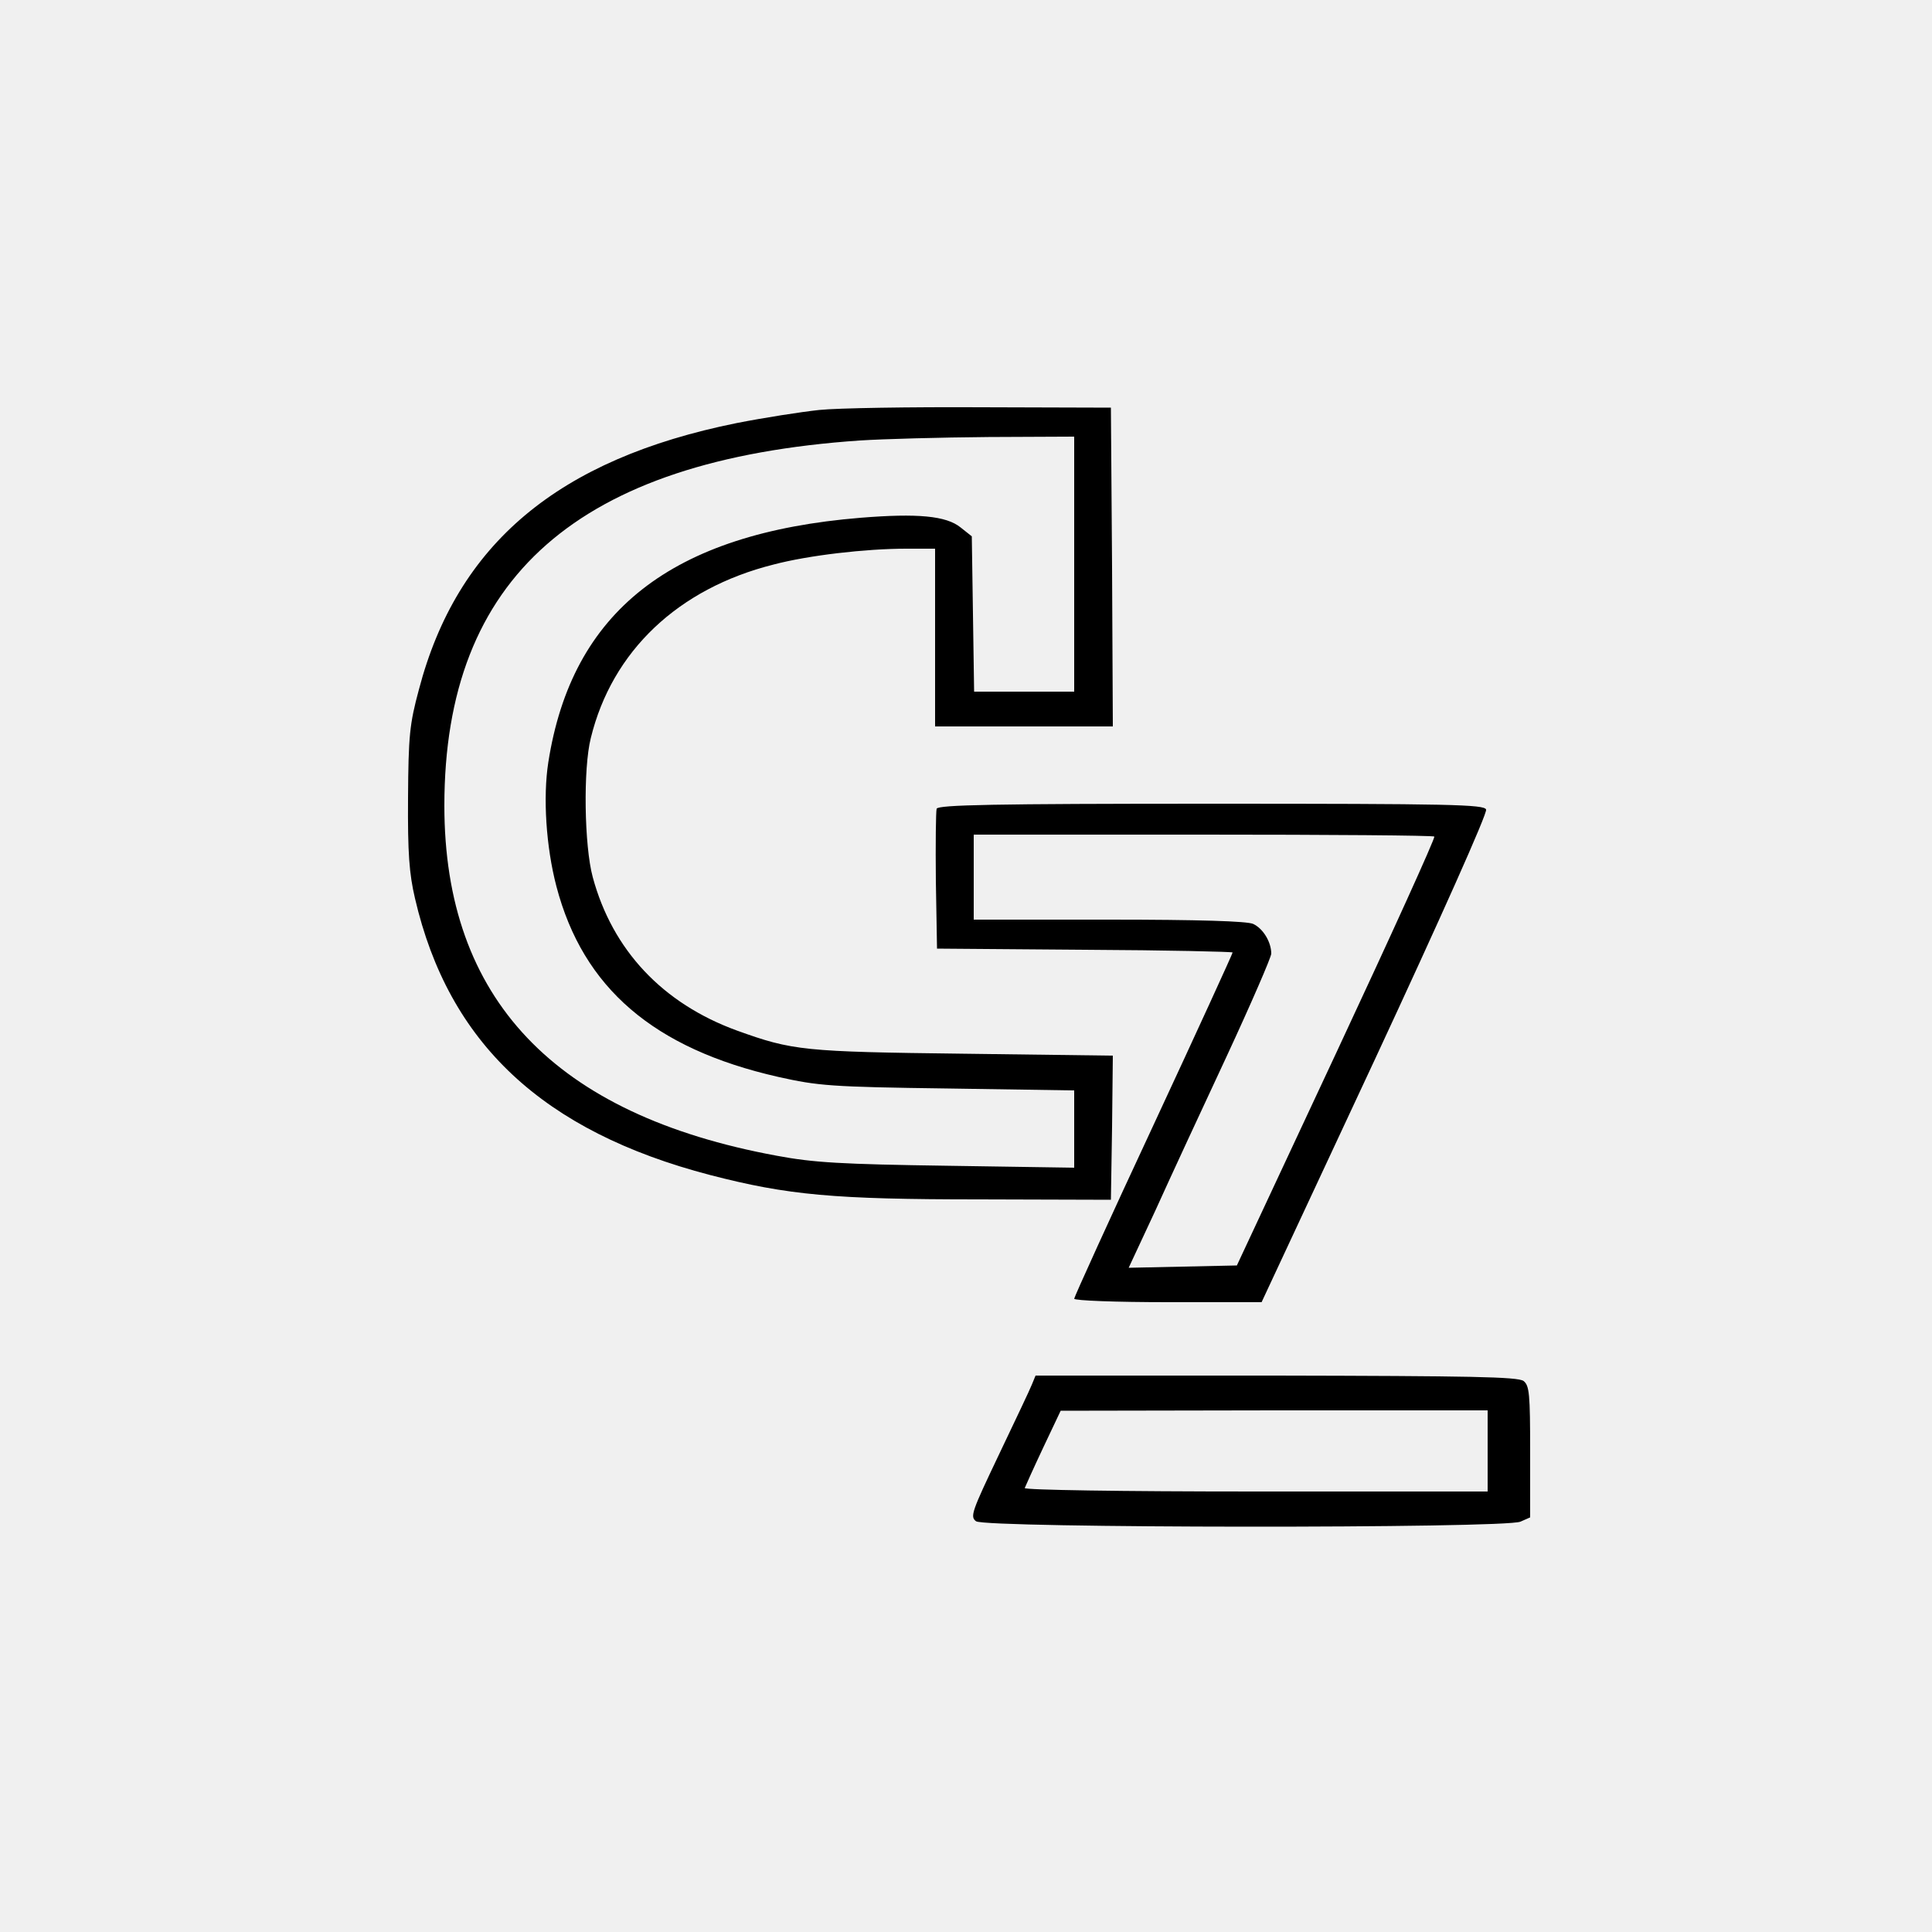
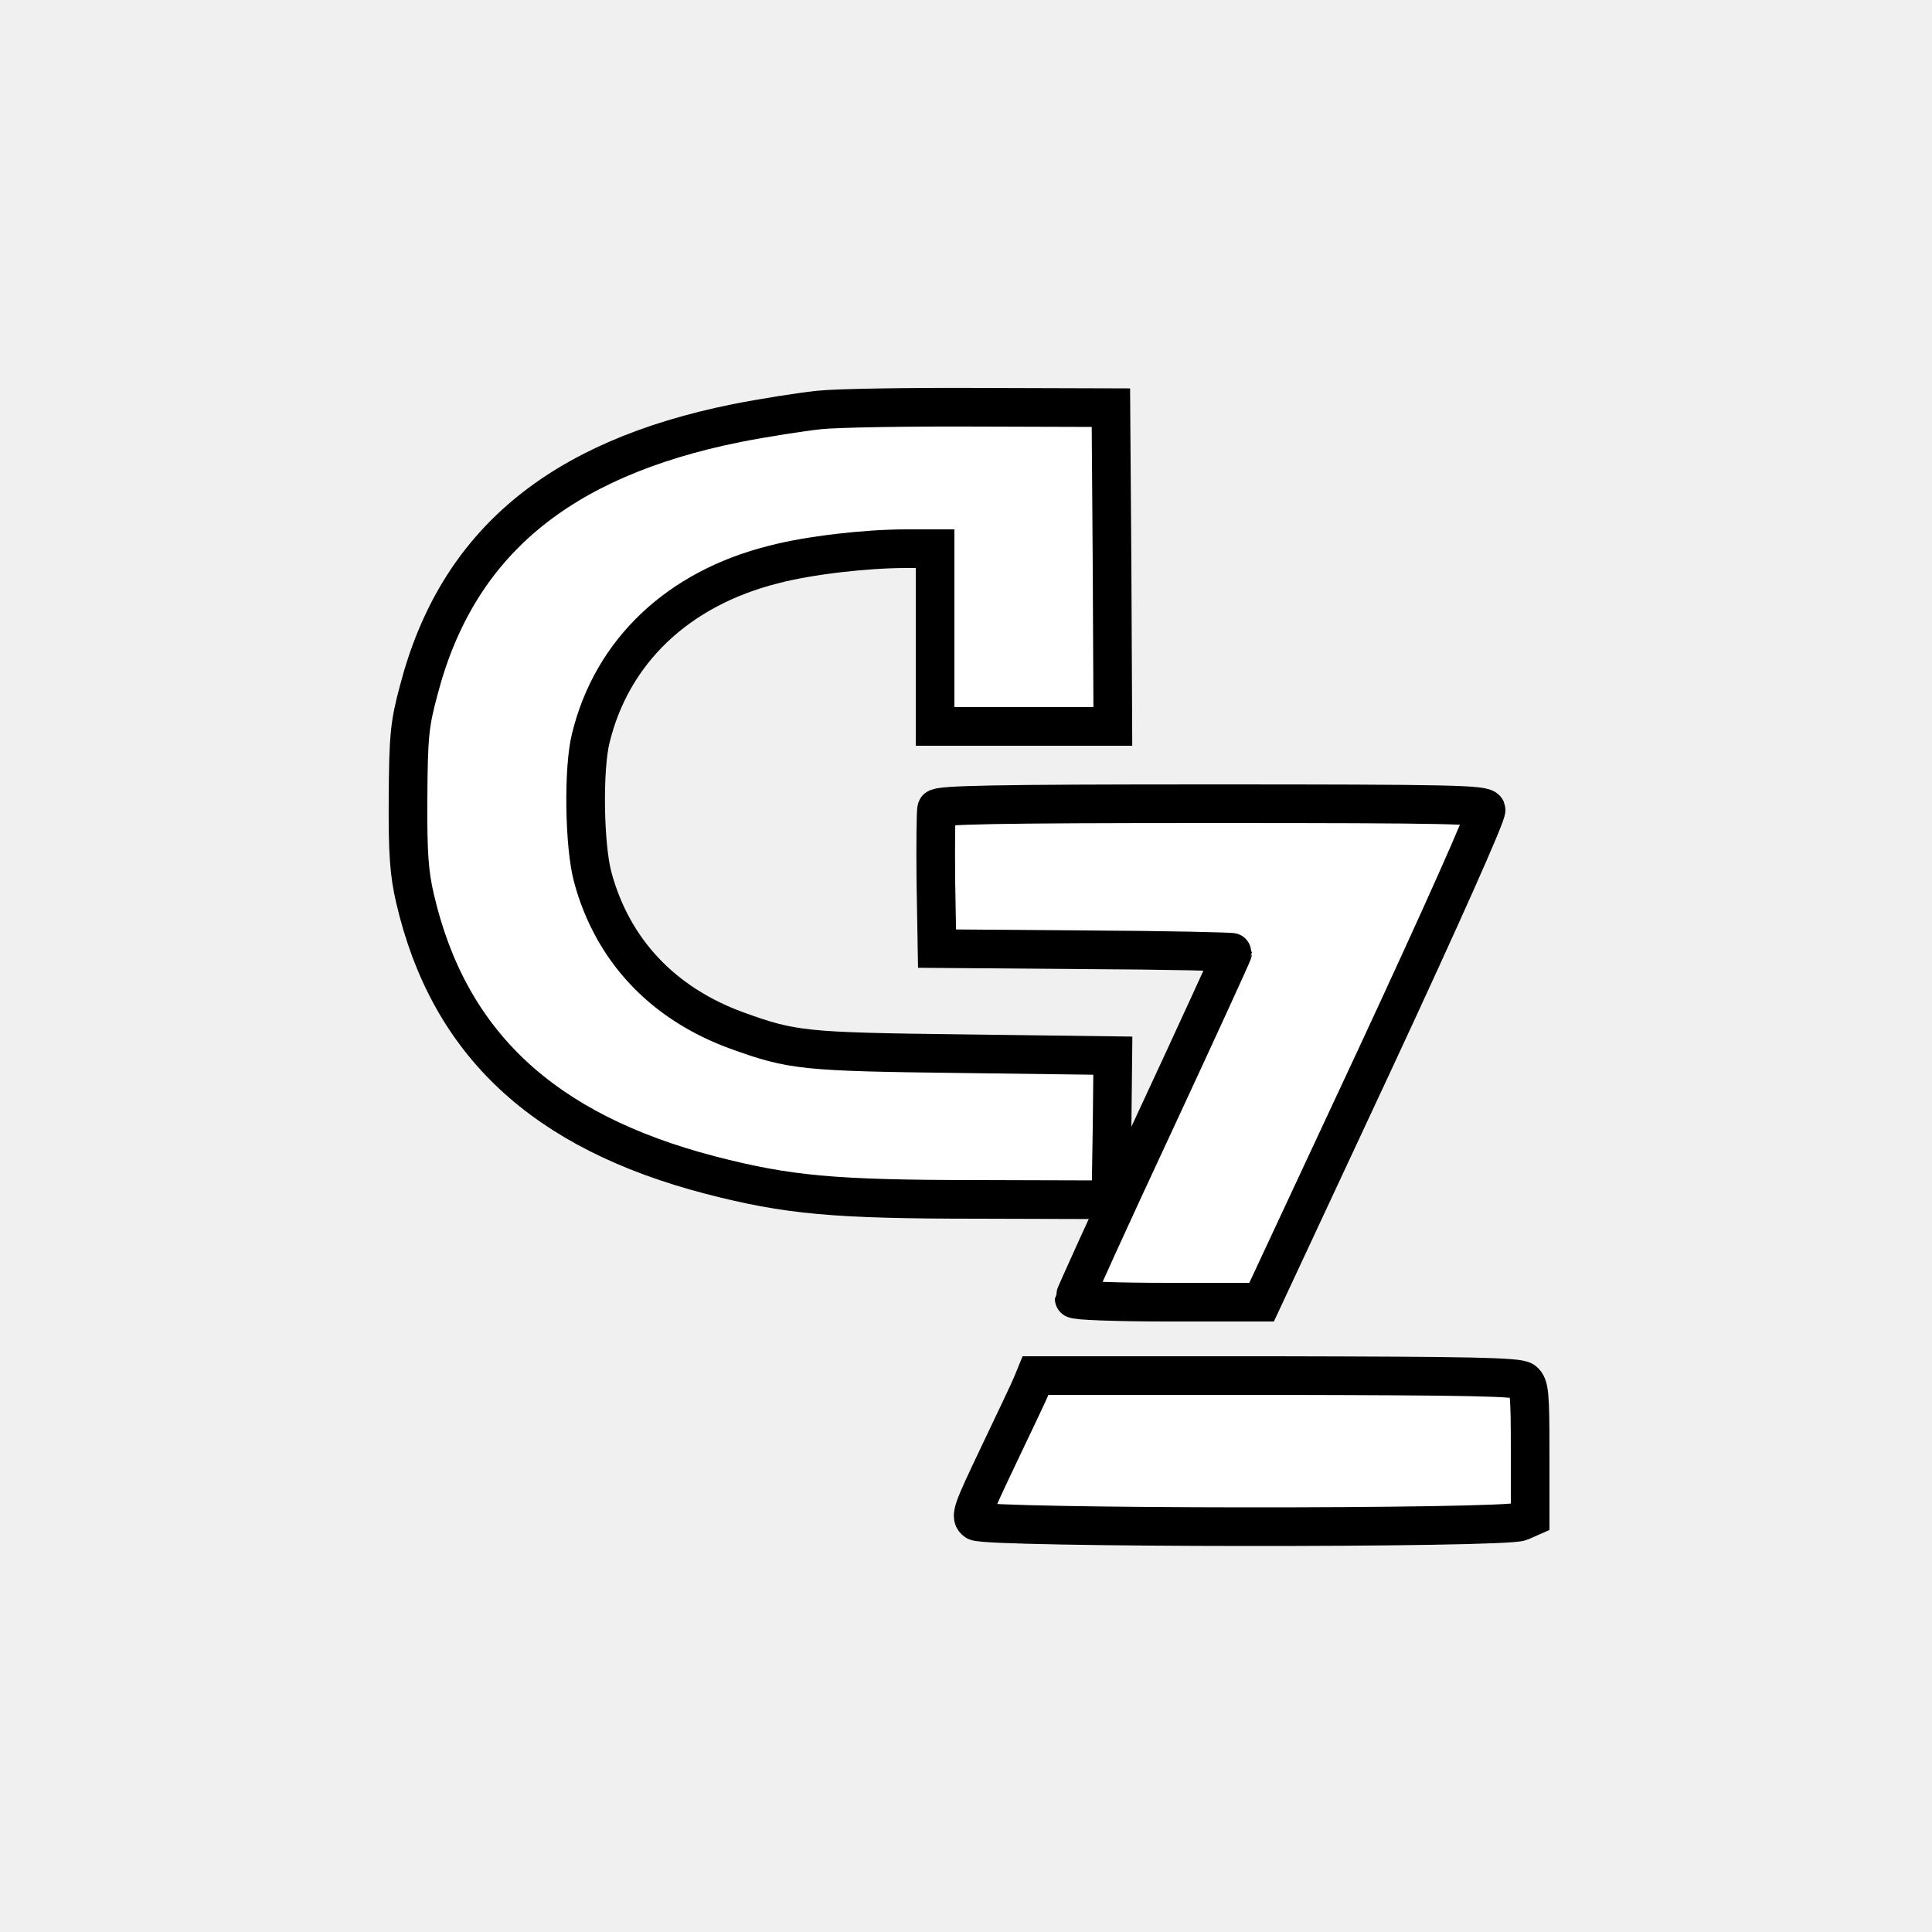
- <svg xmlns="http://www.w3.org/2000/svg" version="1.0" width="500pt" height="500pt" viewBox="0 0 500 500" preserveAspectRatio="xMidYMid meet">
-   <g transform="translate(0,500) scale(0.1,-0.1)" fill="#000000" stroke="none">
-     <path d="M2120 3939 c-47 -5 -143 -20 -214 -34 -461 -93 -723 -312 -822 -690 -24 -89 -27 -119 -28 -280 -1 -143 3 -196 18 -260 87 -375 331 -603 764 -716 201 -52 320 -63 697 -63 l340 -1 3 187 2 186 -387 5 c-413 5 -442 8 -586 60 -192 70 -322 208 -373 397 -22 81 -25 281 -5 360 55 225 226 387 473 449 91 24 239 41 343 41 l75 0 0 -230 0 -230 230 0 230 0 -2 413 -3 412 -335 1 c-184 1 -373 -2 -420 -7z m660 -399 l0 -330 -129 0 -130 0 -3 201 -3 201 -29 23 c-37 30 -111 37 -259 25 -489 -40 -747 -242 -808 -633 -14 -90 -6 -218 21 -321 69 -263 252 -420 574 -493 103 -23 135 -26 439 -30 l327 -5 0 -100 0 -100 -327 5 c-275 4 -347 8 -443 26 -575 106 -860 406 -860 906 0 591 346 895 1075 945 61 4 210 8 333 9 l222 1 0 -330z" />
-     <path d="M2424 2907 c-2 -7 -3 -91 -2 -187 l3 -175 383 -3 c210 -1 382 -5 382 -7 0 -3 -92 -204 -205 -447 -113 -242 -205 -445 -205 -449 0 -5 109 -9 243 -9 l242 0 294 630 c166 357 291 636 287 645 -5 13 -90 15 -711 15 -566 0 -707 -3 -711 -13z m1288 -72 c3 -3 -111 -254 -253 -558 l-258 -552 -140 -3 -140 -3 69 148 c37 82 120 261 184 398 64 138 116 258 116 267 0 30 -21 65 -47 77 -16 7 -139 11 -373 11 l-350 0 0 110 0 110 593 0 c327 0 596 -2 599 -5z" />
-     <path d="M2671 1418 c-5 -13 -44 -95 -86 -183 -70 -147 -75 -160 -59 -172 24 -18 1370 -19 1409 -1 l25 11 0 170 c0 150 -2 171 -17 183 -15 11 -139 13 -641 14 l-622 0 -9 -22z m1179 -173 l0 -105 -601 0 c-350 0 -599 4 -597 9 2 5 23 52 48 105 l45 95 553 1 552 0 0 -105z" />
+ <svg xmlns="http://www.w3.org/2000/svg" version="1.0" width="500px" height="500px" viewBox="0 0 500 500" preserveAspectRatio="xMidYMid meet">
+   <g transform="translate(0,500) scale(0.1,-0.1)" fill="#FFFFFF" stroke="#000000" stroke-width="100">
+     <path d="M2120 3939 c-47 -5 -143 -20 -214 -34 -461 -93 -723 -312 -822 -690 -24 -89 -27 -119 -28 -280 -1 -143 3 -196 18 -260 87 -375 331 -603 764 -716 201 -52 320 -63 697 -63 l340 -1 3 187 2 186 -387 5 c-413 5 -442 8 -586 60 -192 70 -322 208 -373 397 -22 81 -25 281 -5 360 55 225 226 387 473 449 91 24 239 41 343 41 l75 0 0 -230 0 -230 230 0 230 0 -2 413 -3 412 -335 1 c-184 1 -373 -2 -420 -7z" />
+     <path d="M2424 2907 c-2 -7 -3 -91 -2 -187 l3 -175 383 -3 c210 -1 382 -5 382 -7 0 -3 -92 -204 -205 -447 -113 -242 -205 -445 -205 -449 0 -5 109 -9 243 -9 l242 0 294 630 c166 357 291 636 287 645 -5 13 -90 15 -711 15 -566 0 -707 -3 -711 -13z m1288 -72" />
+     <path d="M2671 1418 c-5 -13 -44 -95 -86 -183 -70 -147 -75 -160 -59 -172 24 -18 1370 -19 1409 -1 l25 11 0 170 c0 150 -2 171 -17 183 -15 11 -139 13 -641 14 l-622 0 -9 -22z" />
  </g>
</svg>
